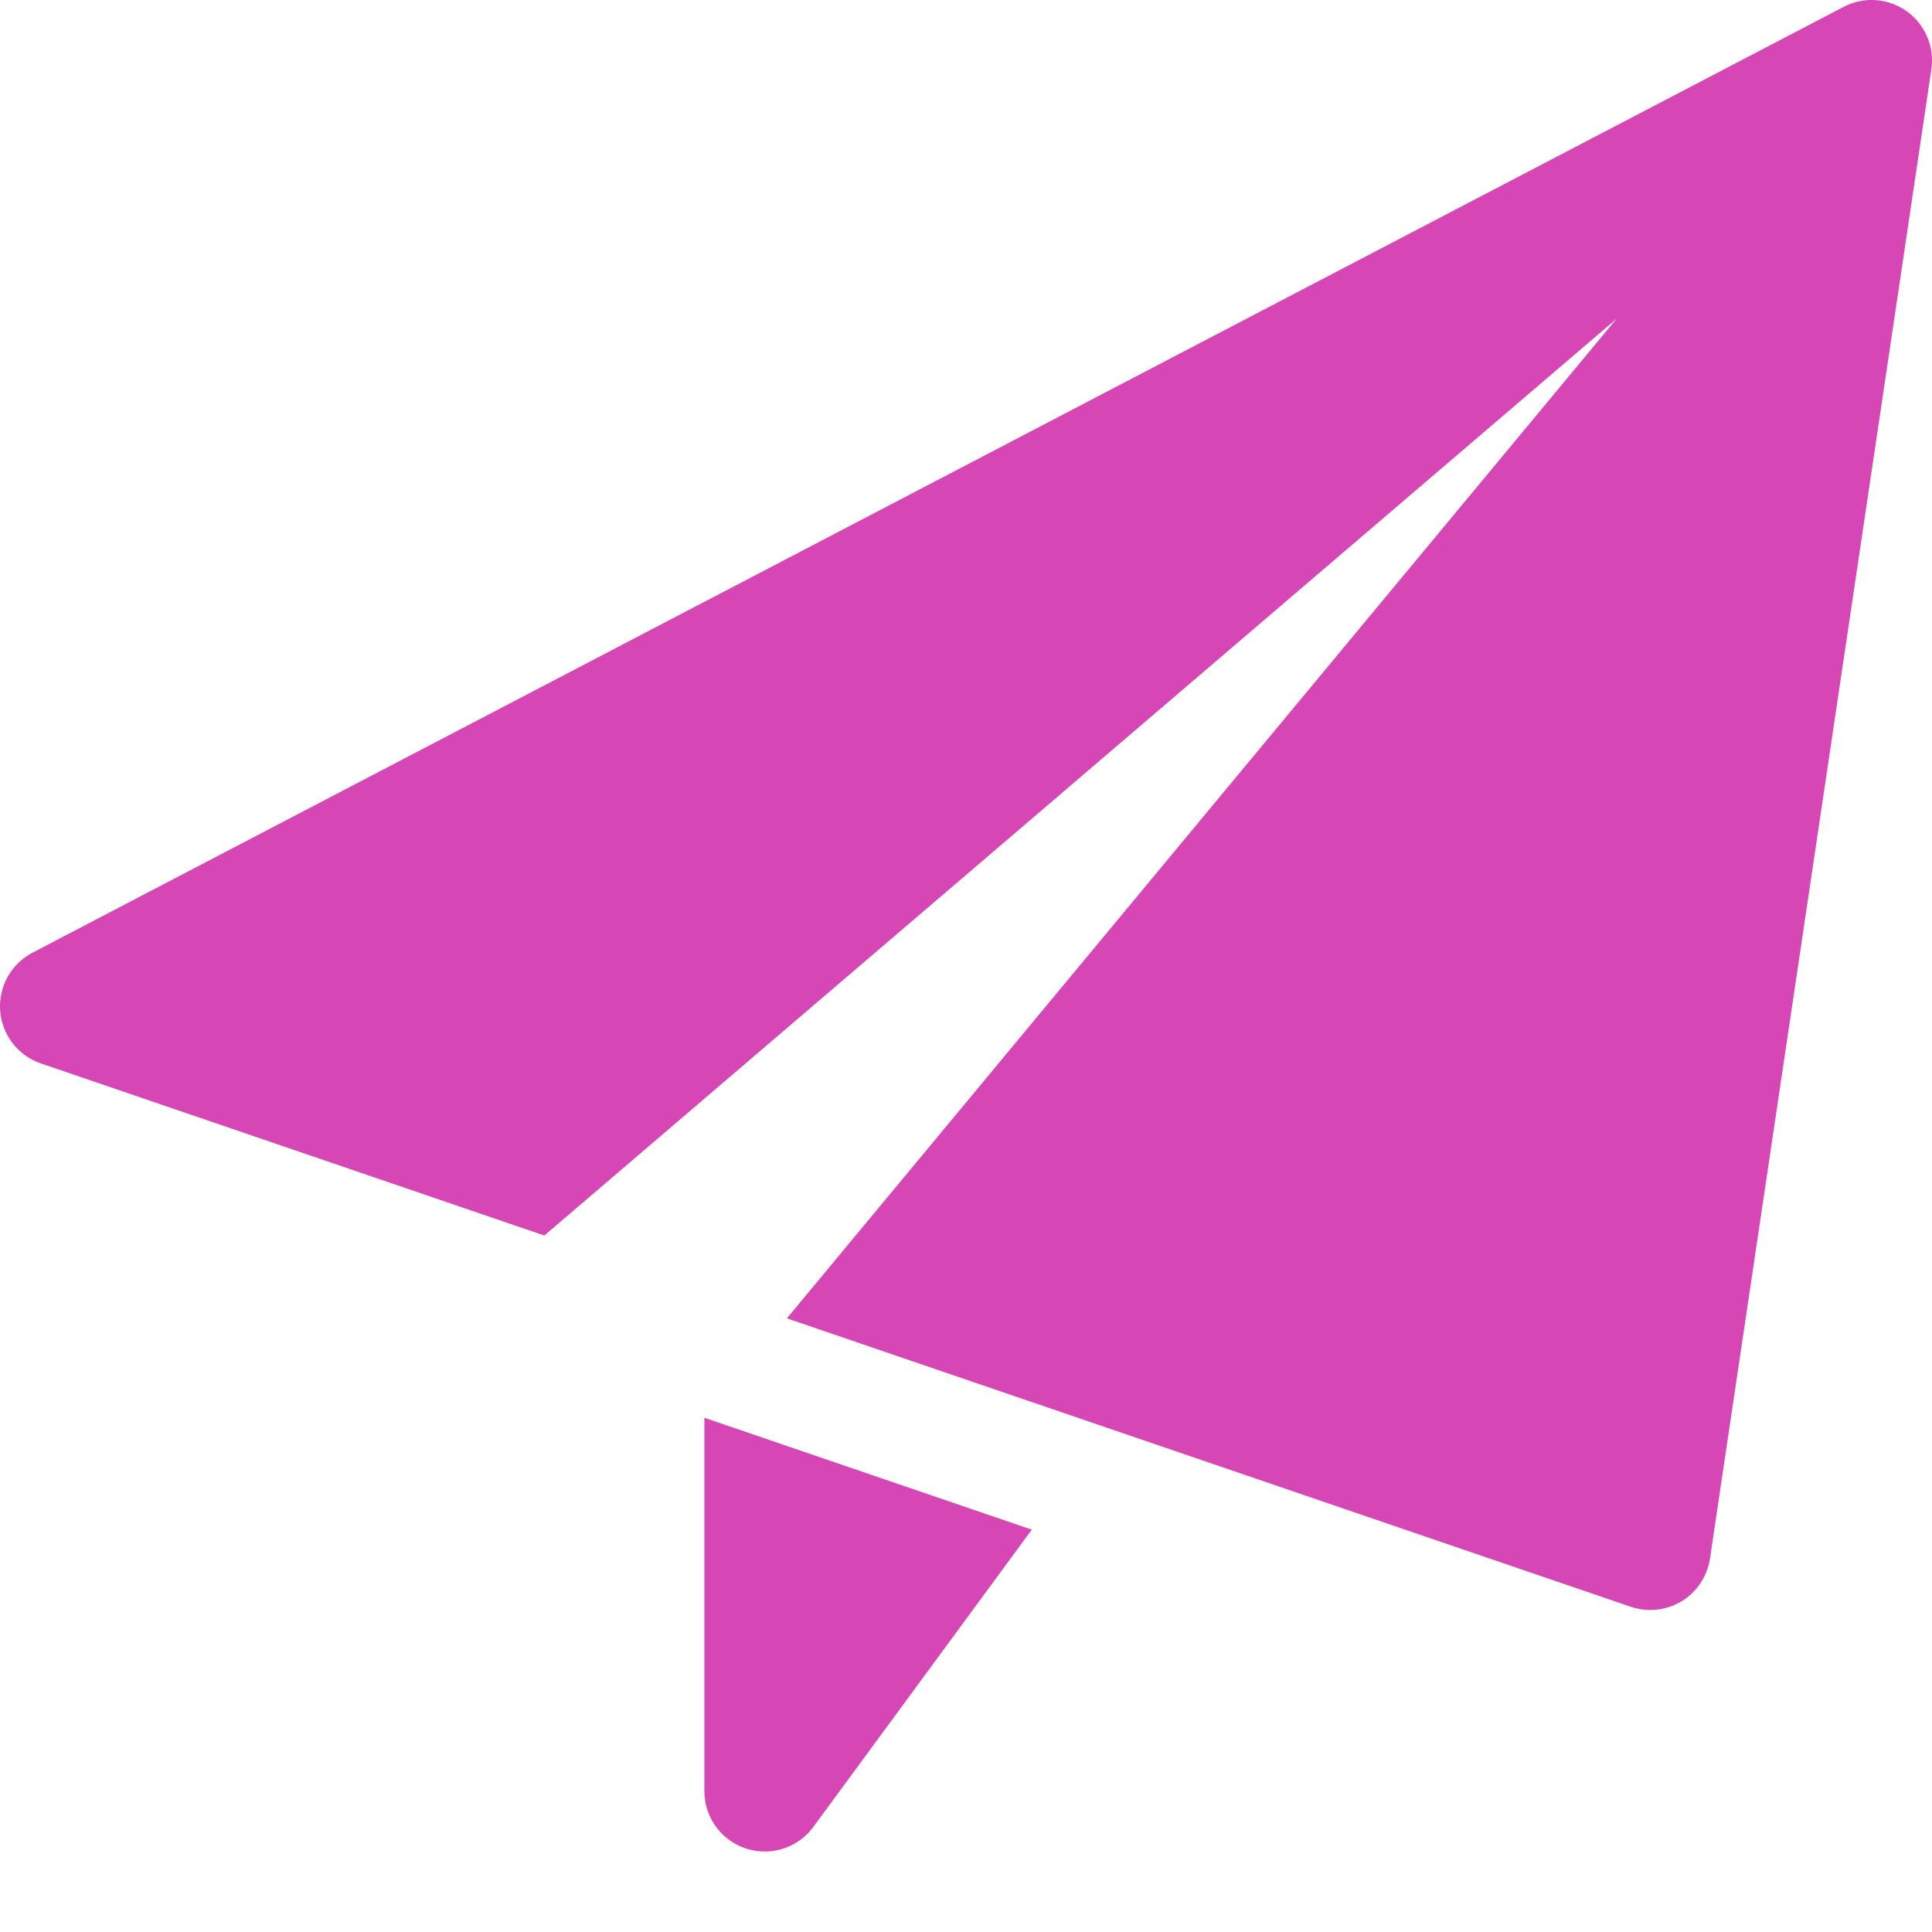
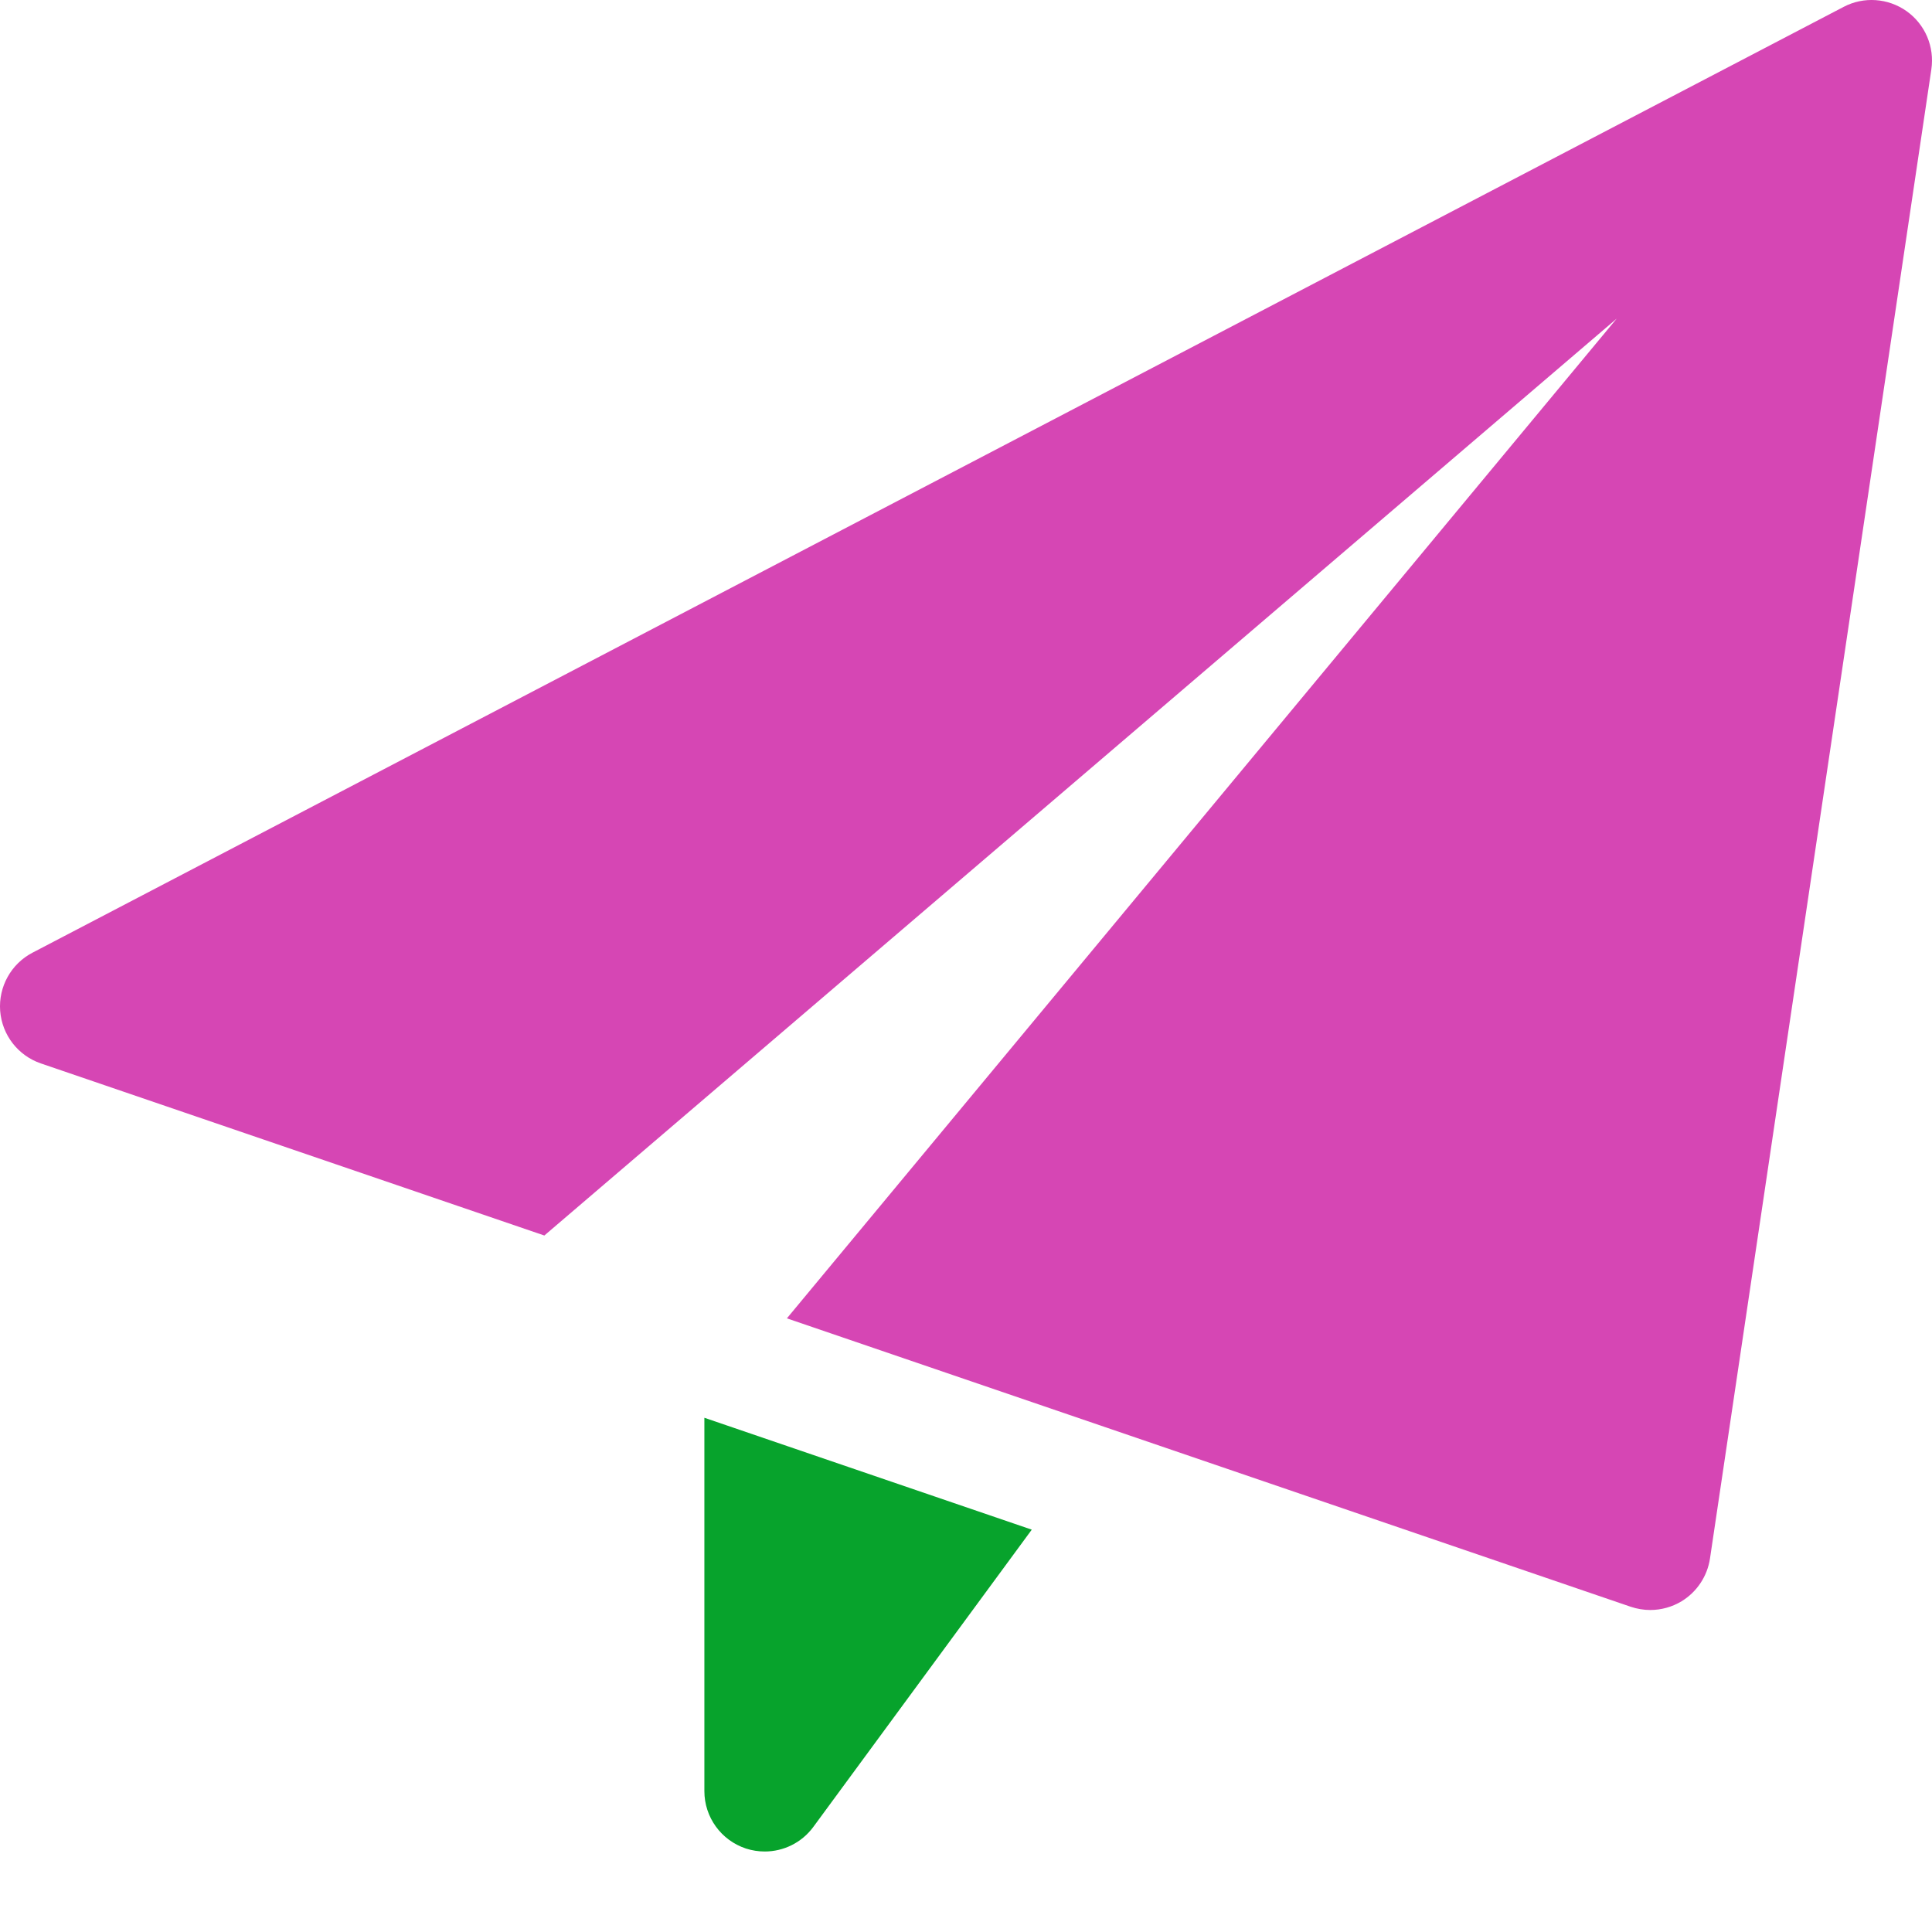
<svg xmlns="http://www.w3.org/2000/svg" width="512" height="512" enable-background="new 0 0 24 24" viewBox="0 0 24 24">
-   <path fill="#D646B4" d="m8.75 17.612v4.638c0 .324.208.611.516.713.077.025.156.037.234.037.234 0 .46-.11.604-.306l2.713-3.692z" />
+   <path fill="#07a32c" d="m8.75 17.612v4.638c0 .324.208.611.516.713.077.025.156.037.234.037.234 0 .46-.11.604-.306l2.713-3.692z" />
  <path fill="#D646B4" d="m23.685.139c-.23-.163-.532-.185-.782-.054l-22.5 11.75c-.266.139-.423.423-.401.722.023.3.222.556.505.653l6.255 2.138 13.321-11.39-10.308 12.419 10.483 3.583c.078.026.16.04.242.04.136 0 .271-.037.39-.109.19-.116.319-.311.352-.53l2.75-18.5c.041-.28-.077-.558-.307-.722z" />
</svg>
